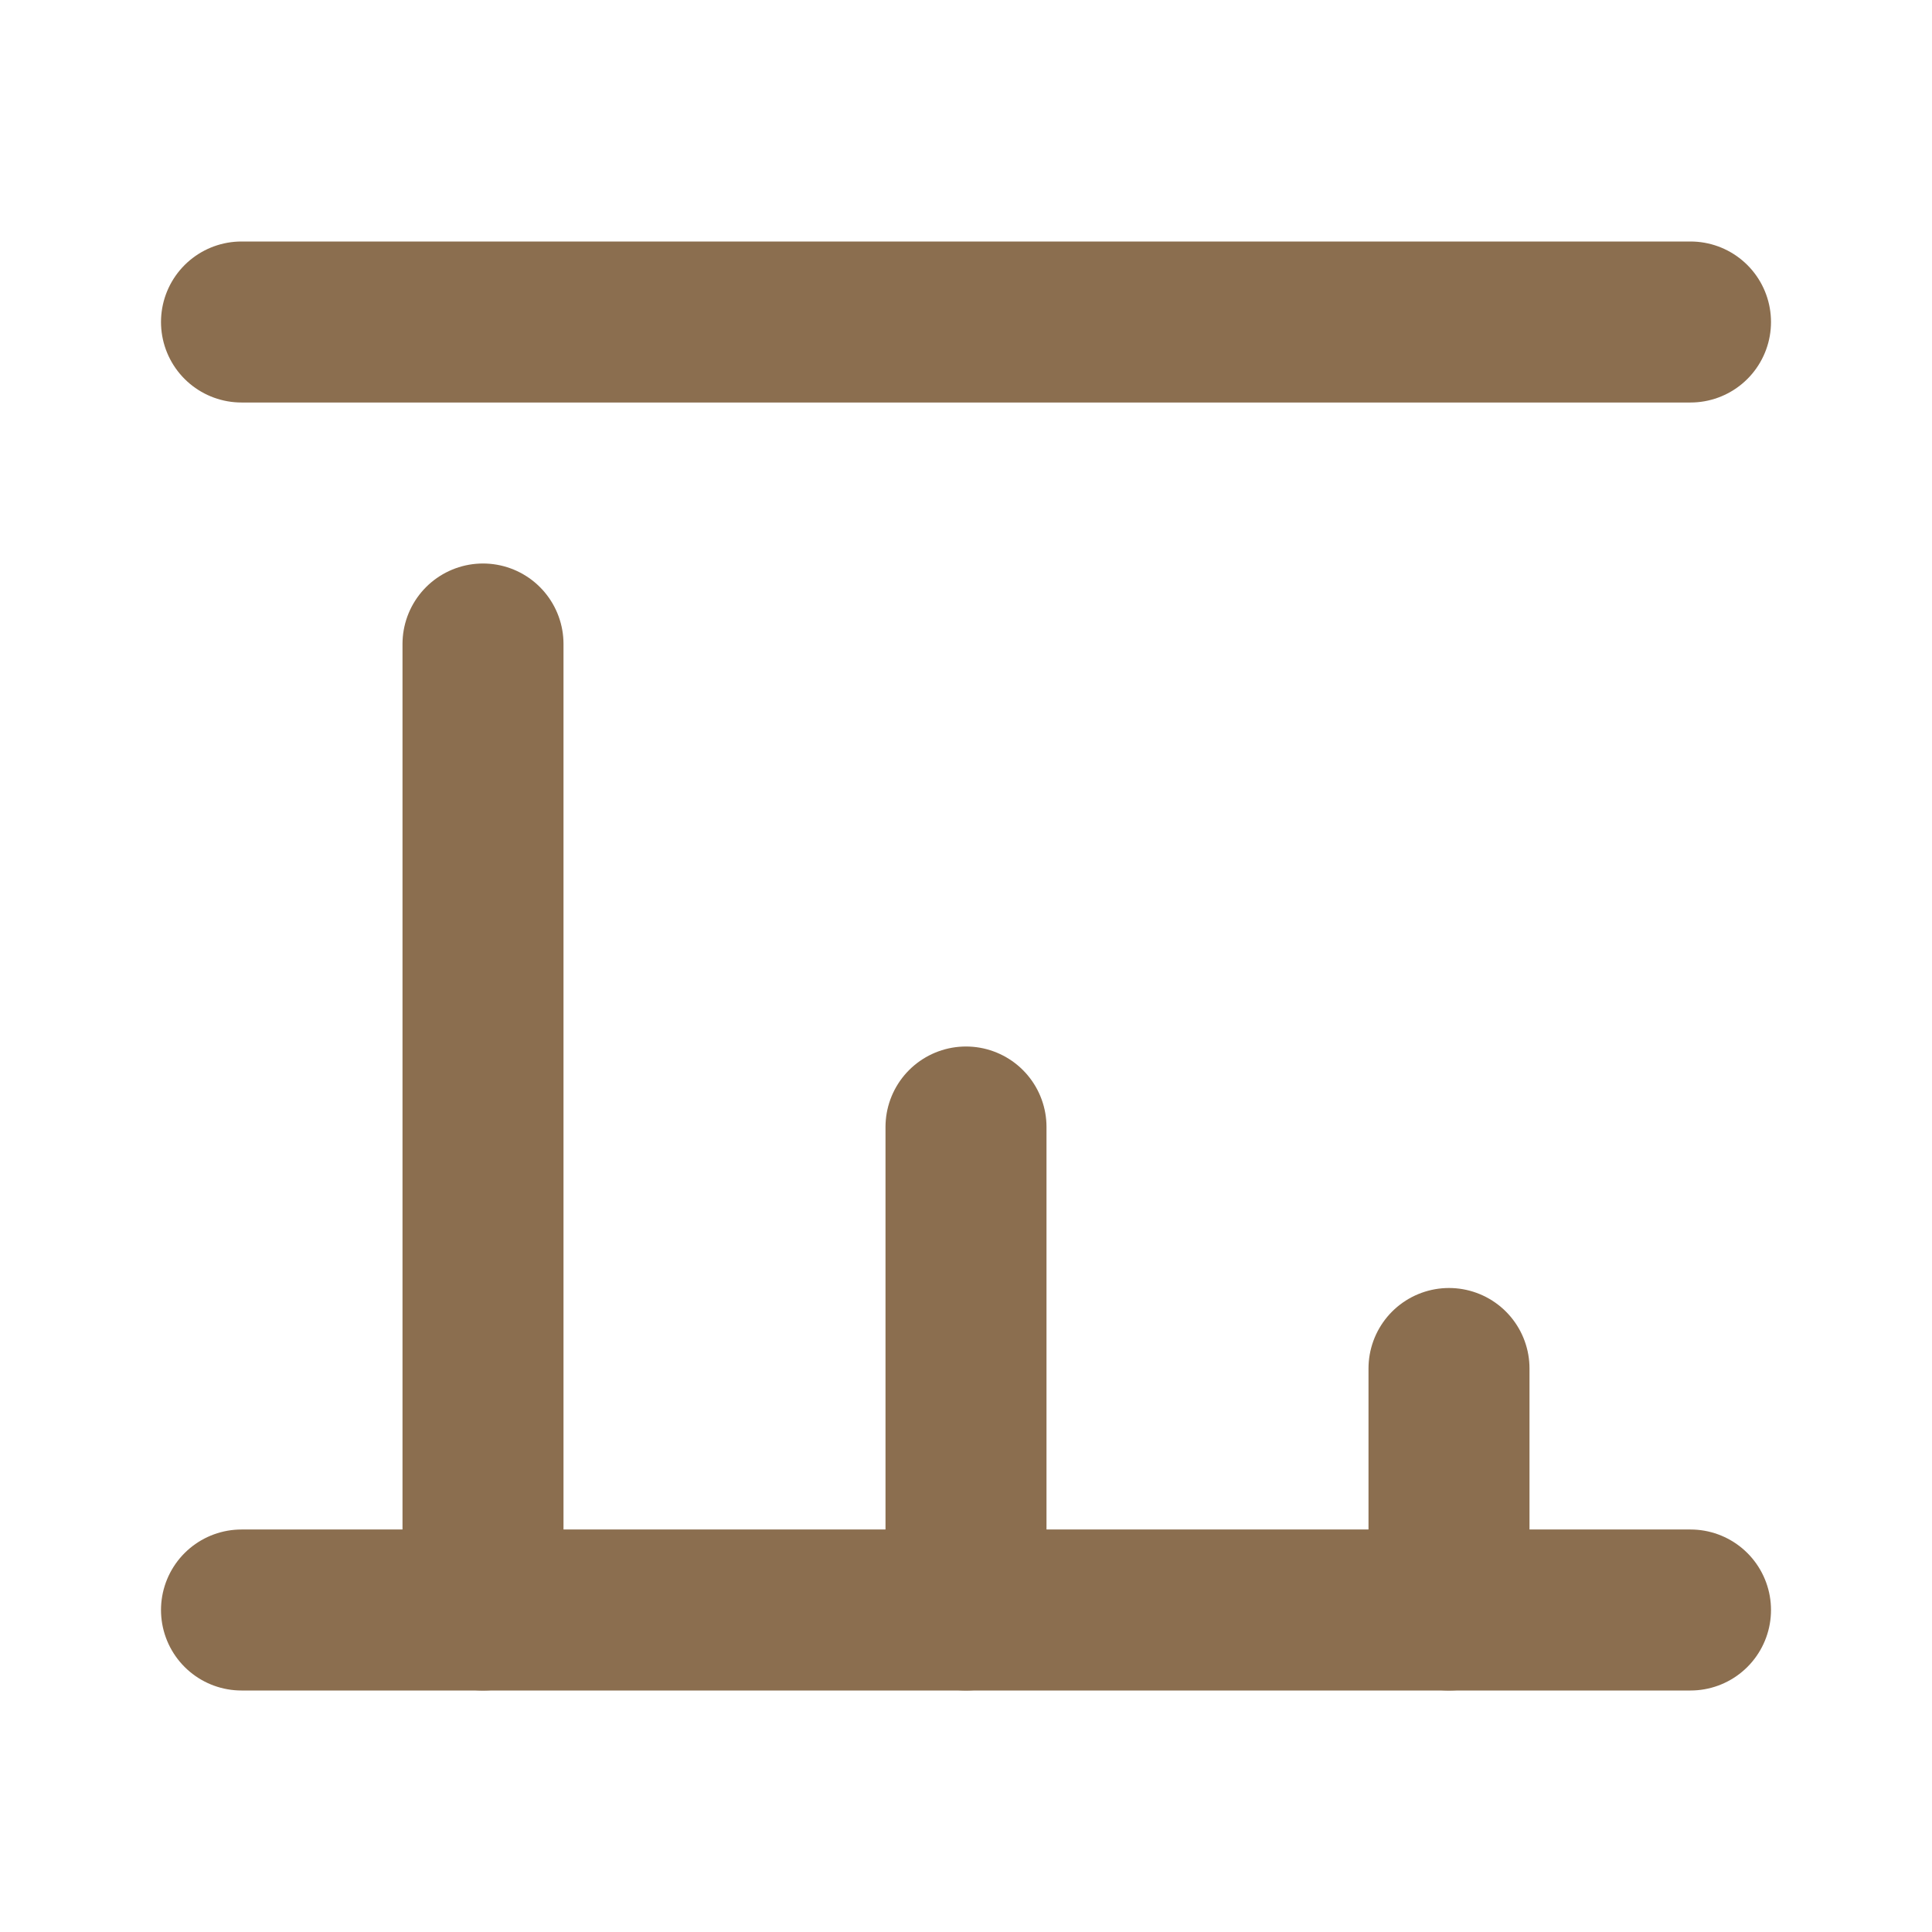
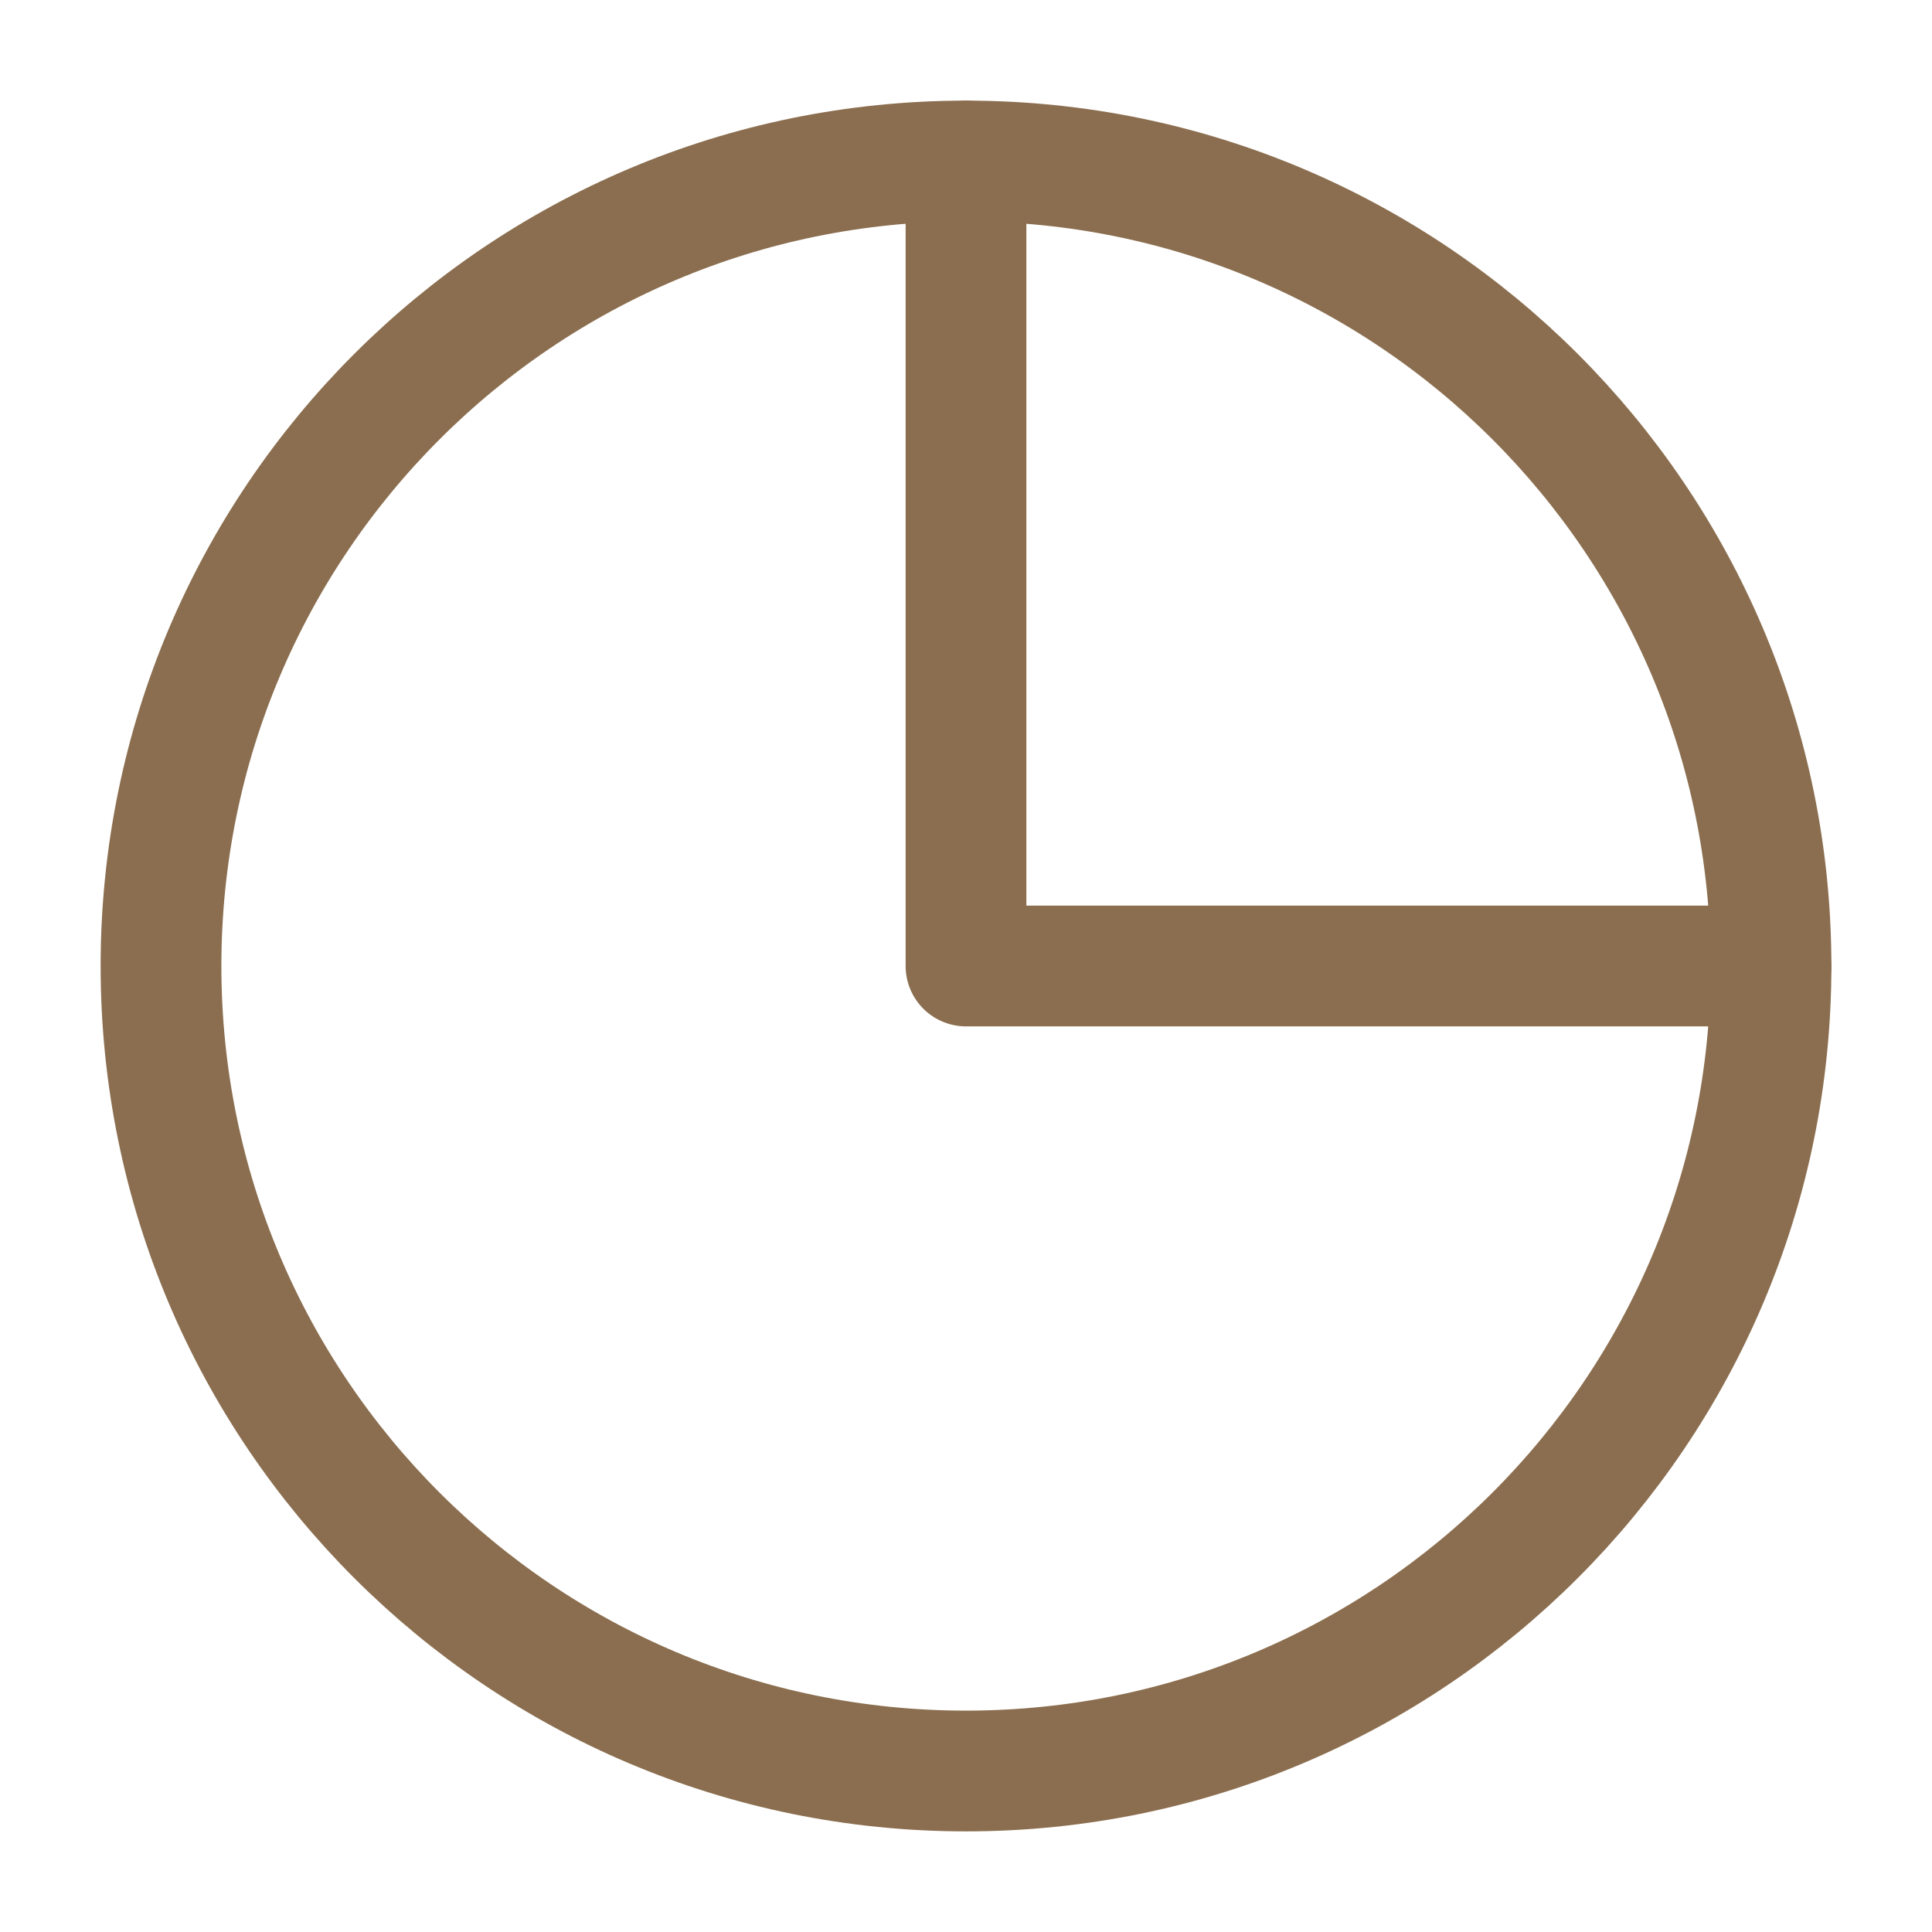
- <svg xmlns="http://www.w3.org/2000/svg" width="24" height="24" viewBox="0 0 24 24" fill="none" stroke="#8B6E4F" stroke-width="2" stroke-linecap="round" stroke-linejoin="round">
-   <path d="M12 20v-6" />
-   <path d="M6 20v-12" />
-   <path d="M18 20v-3" />
-   <path d="M3 4h18" />
-   <path d="M3 20h18" />
+ <svg xmlns="http://www.w3.org/2000/svg" width="24" height="24" viewBox="0 0 24 24" fill="none">
+   <path d="M12 2C6.477 2 2 6.477 2 12C2 17.523 6.477 22 12 22C17.523 22 22 17.523 22 12C22 6.477 17.523 2 12 2Z" stroke="#8B6E4F" stroke-width="1.5" stroke-linecap="round" stroke-linejoin="round" />
+   <path d="M12 2V12H22" stroke="#8B6E4F" stroke-width="1.5" stroke-linecap="round" stroke-linejoin="round" />
</svg>
